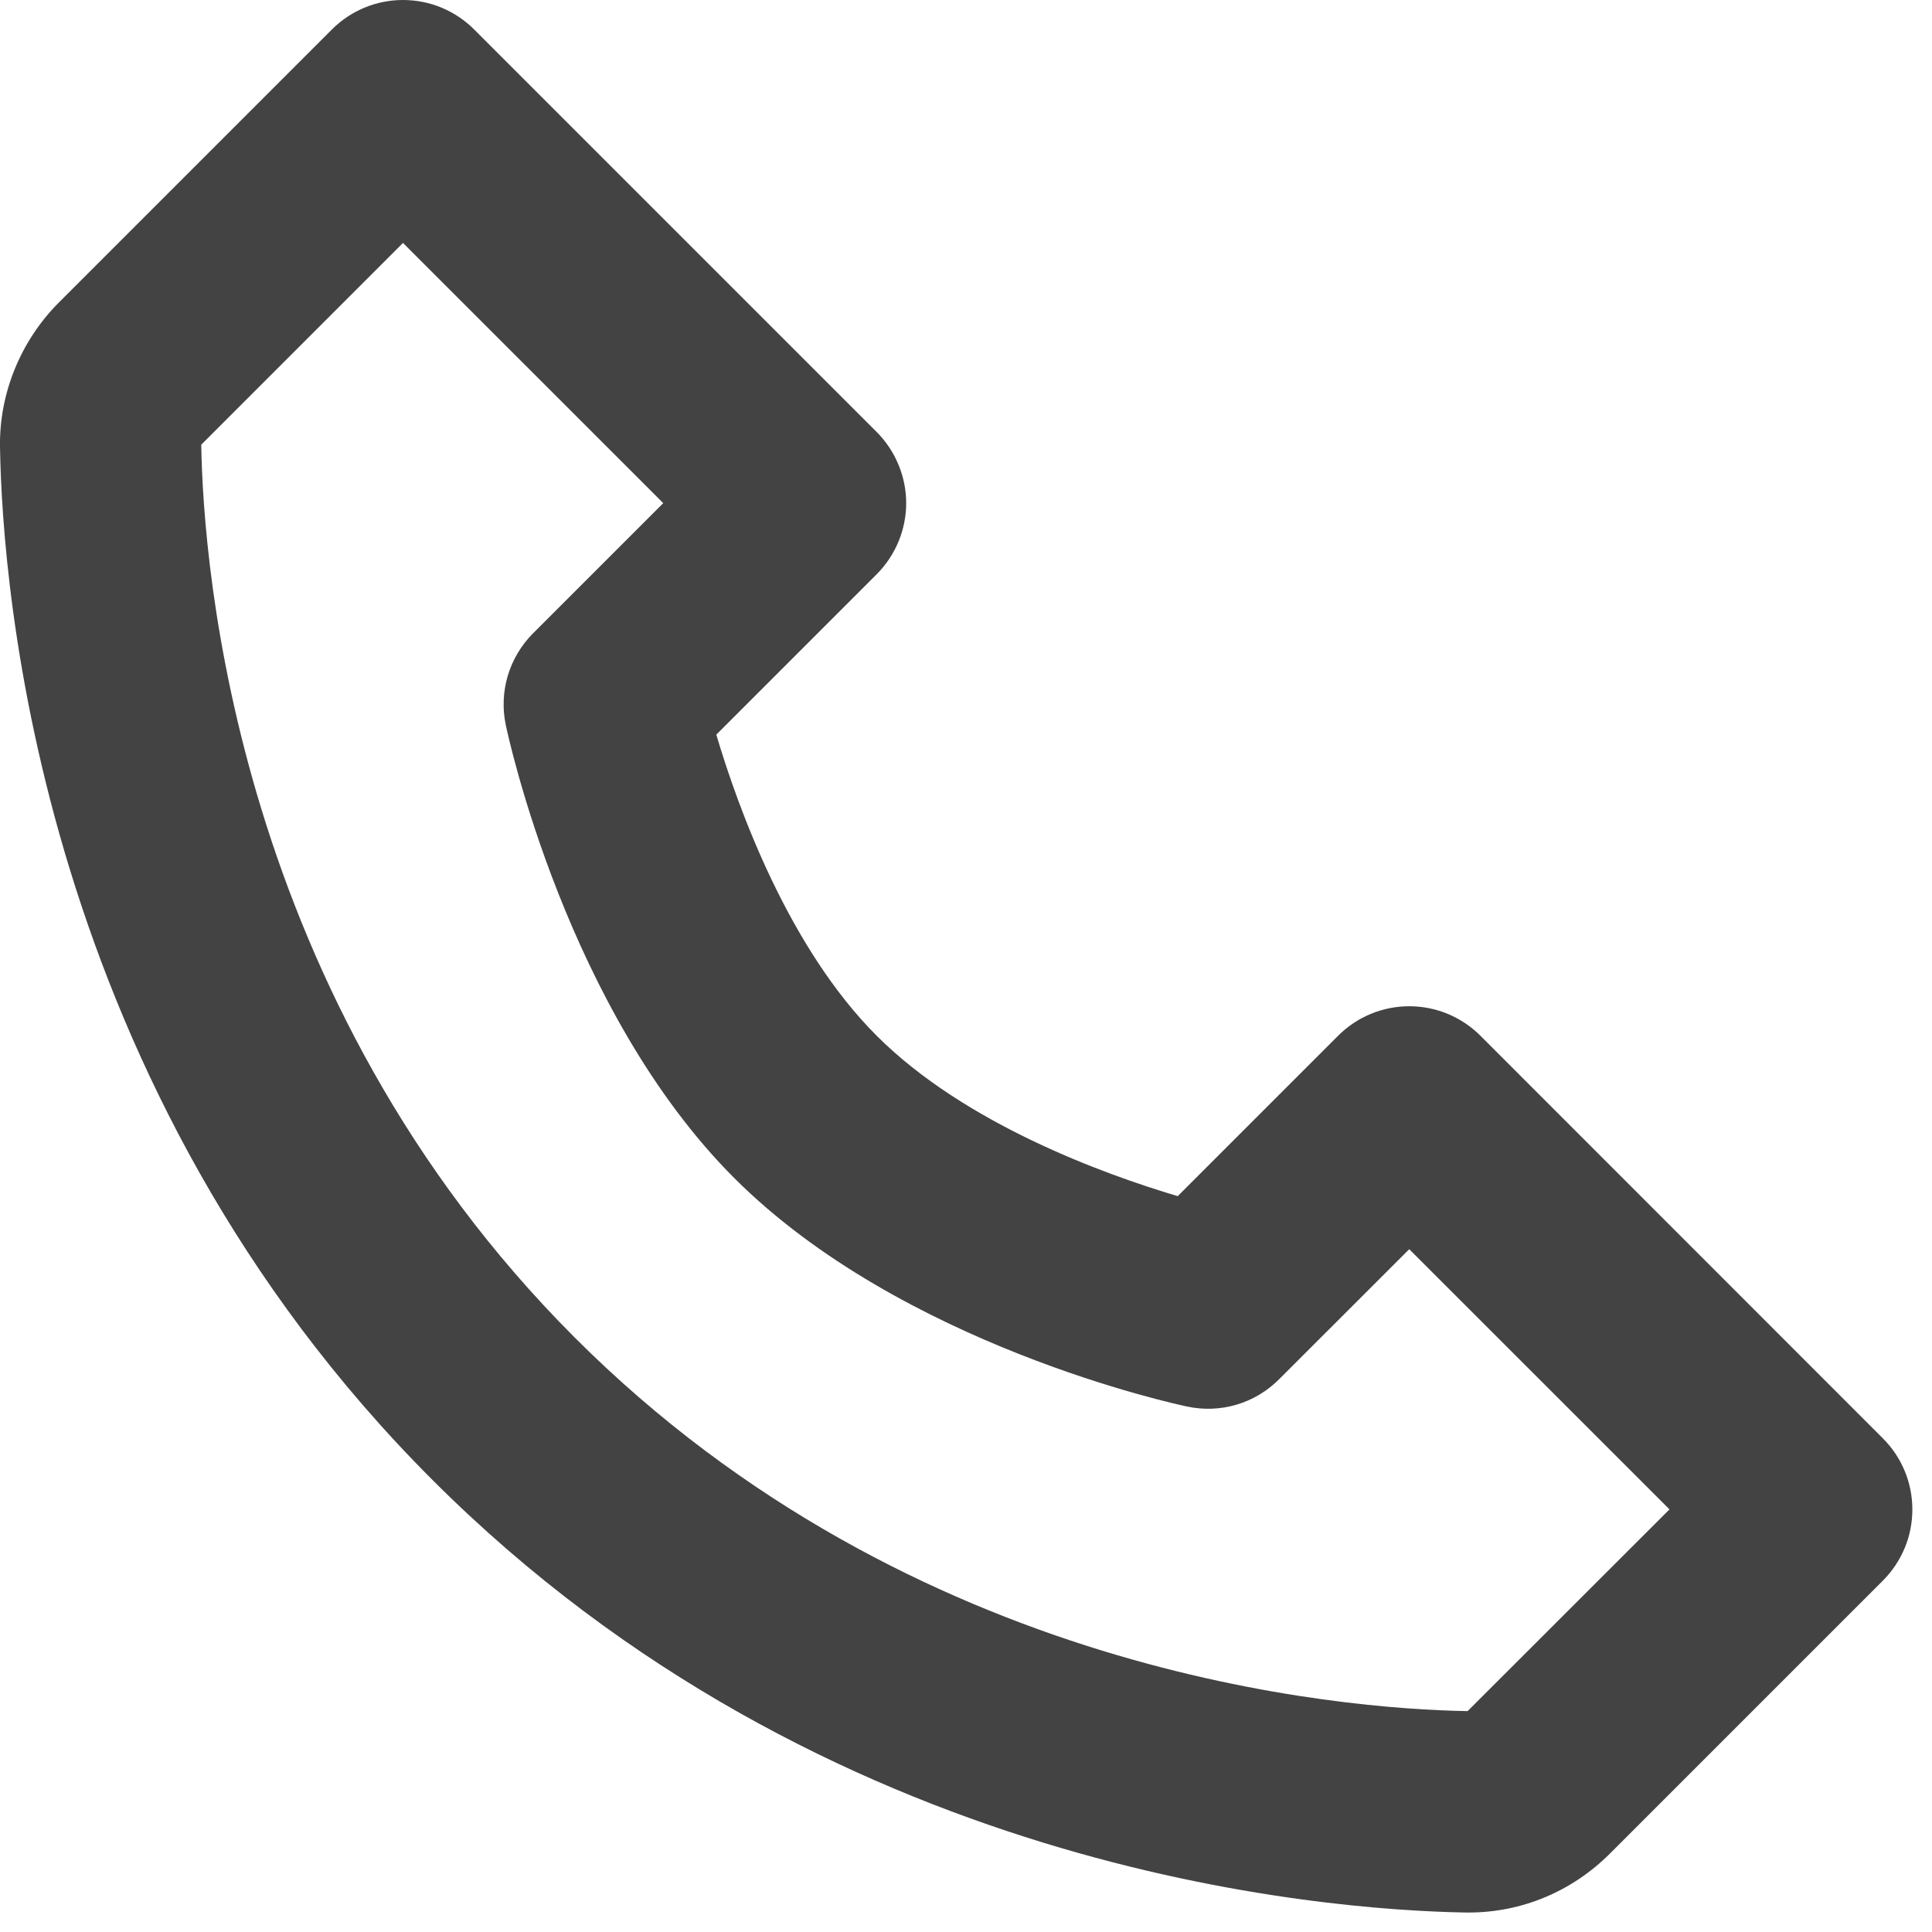
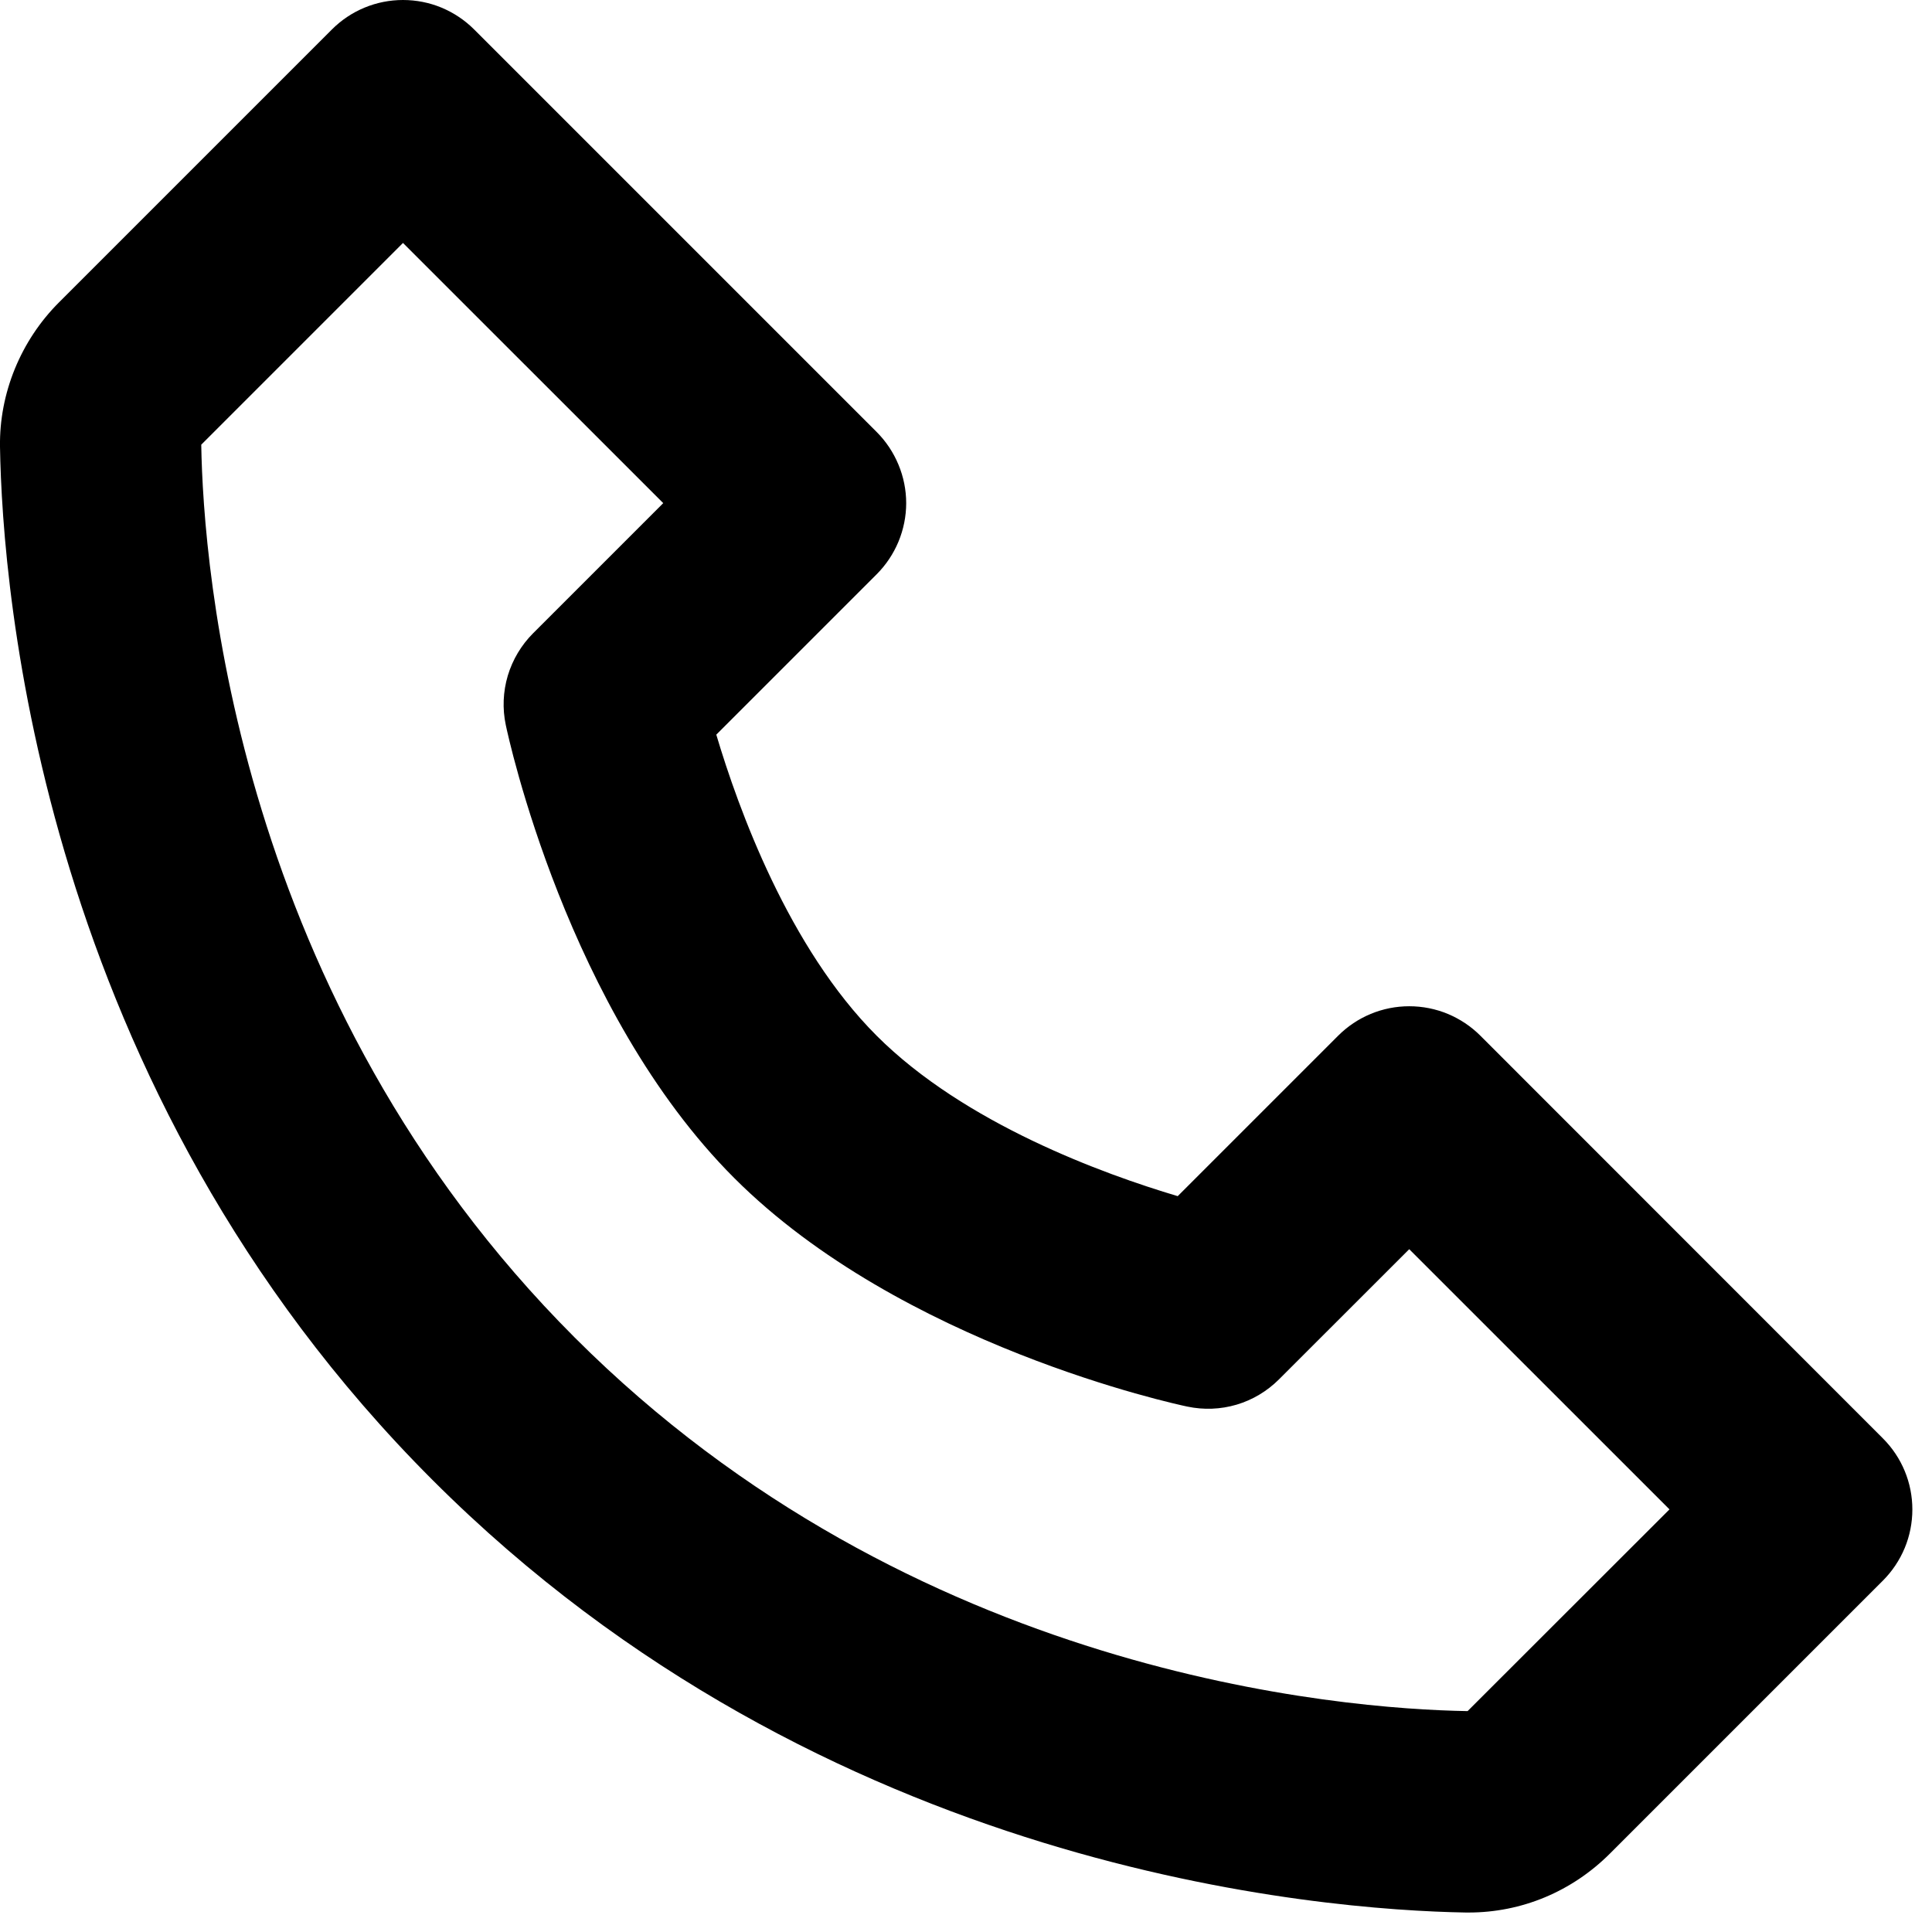
<svg xmlns="http://www.w3.org/2000/svg" width="24" height="24" viewBox="0 0 24 24" fill="none">
-   <path d="M18.39 12.866C18.274 12.75 18.136 12.658 17.985 12.595C17.833 12.532 17.671 12.5 17.506 12.5C17.342 12.5 17.18 12.532 17.028 12.595C16.876 12.658 16.739 12.75 16.623 12.866L14.63 14.859C13.706 14.584 11.983 13.959 10.89 12.866C9.798 11.774 9.173 10.05 8.898 9.126L10.89 7.134C11.006 7.018 11.098 6.88 11.161 6.729C11.224 6.577 11.257 6.414 11.257 6.25C11.257 6.086 11.224 5.923 11.161 5.772C11.098 5.62 11.006 5.482 10.89 5.366L5.89 0.366C5.774 0.25 5.636 0.158 5.485 0.095C5.333 0.032 5.171 0 5.006 0C4.842 0 4.68 0.032 4.528 0.095C4.376 0.158 4.239 0.25 4.123 0.366L0.733 3.756C0.258 4.231 -0.01 4.884 0 5.55C0.029 7.33 0.5 13.513 5.373 18.385C10.245 23.258 16.428 23.727 18.209 23.758H18.244C18.904 23.758 19.528 23.497 20 23.025L23.39 19.635C23.506 19.519 23.598 19.381 23.661 19.23C23.724 19.078 23.756 18.916 23.756 18.751C23.756 18.587 23.724 18.425 23.661 18.273C23.598 18.121 23.506 17.984 23.39 17.868L18.39 12.866ZM18.231 21.256C16.671 21.23 11.334 20.811 7.14 16.616C2.933 12.409 2.525 7.053 2.5 5.524L5.006 3.018L8.239 6.25L6.623 7.866C6.476 8.013 6.368 8.194 6.308 8.393C6.249 8.592 6.24 8.803 6.283 9.006C6.313 9.15 7.046 12.559 9.121 14.634C11.196 16.709 14.605 17.443 14.749 17.473C14.952 17.516 15.163 17.508 15.362 17.449C15.561 17.39 15.742 17.281 15.889 17.134L17.506 15.518L20.739 18.75L18.231 21.256Z" fill="#434343" />
+   <path d="M18.39 12.866C18.274 12.75 18.136 12.658 17.985 12.595C17.833 12.532 17.671 12.5 17.506 12.5C17.342 12.5 17.18 12.532 17.028 12.595C16.876 12.658 16.739 12.75 16.623 12.866L14.63 14.859C13.706 14.584 11.983 13.959 10.89 12.866C9.798 11.774 9.173 10.05 8.898 9.126L10.89 7.134C11.006 7.018 11.098 6.88 11.161 6.729C11.224 6.577 11.257 6.414 11.257 6.25C11.257 6.086 11.224 5.923 11.161 5.772C11.098 5.62 11.006 5.482 10.89 5.366L5.89 0.366C5.774 0.25 5.636 0.158 5.485 0.095C5.333 0.032 5.171 0 5.006 0C4.842 0 4.68 0.032 4.528 0.095C4.376 0.158 4.239 0.25 4.123 0.366L0.733 3.756C0.258 4.231 -0.01 4.884 0 5.55C0.029 7.33 0.5 13.513 5.373 18.385C10.245 23.258 16.428 23.727 18.209 23.758H18.244C18.904 23.758 19.528 23.497 20 23.025L23.39 19.635C23.506 19.519 23.598 19.381 23.661 19.23C23.724 19.078 23.756 18.916 23.756 18.751C23.756 18.587 23.724 18.425 23.661 18.273C23.598 18.121 23.506 17.984 23.39 17.868L18.39 12.866ZM18.231 21.256C16.671 21.23 11.334 20.811 7.14 16.616C2.933 12.409 2.525 7.053 2.5 5.524L5.006 3.018L8.239 6.25L6.623 7.866C6.476 8.013 6.368 8.194 6.308 8.393C6.249 8.592 6.24 8.803 6.283 9.006C6.313 9.15 7.046 12.559 9.121 14.634C11.196 16.709 14.605 17.443 14.749 17.473C14.952 17.516 15.163 17.508 15.362 17.449C15.561 17.39 15.742 17.281 15.889 17.134L17.506 15.518L20.739 18.75L18.231 21.256Z" fill="#000000" />
</svg>
